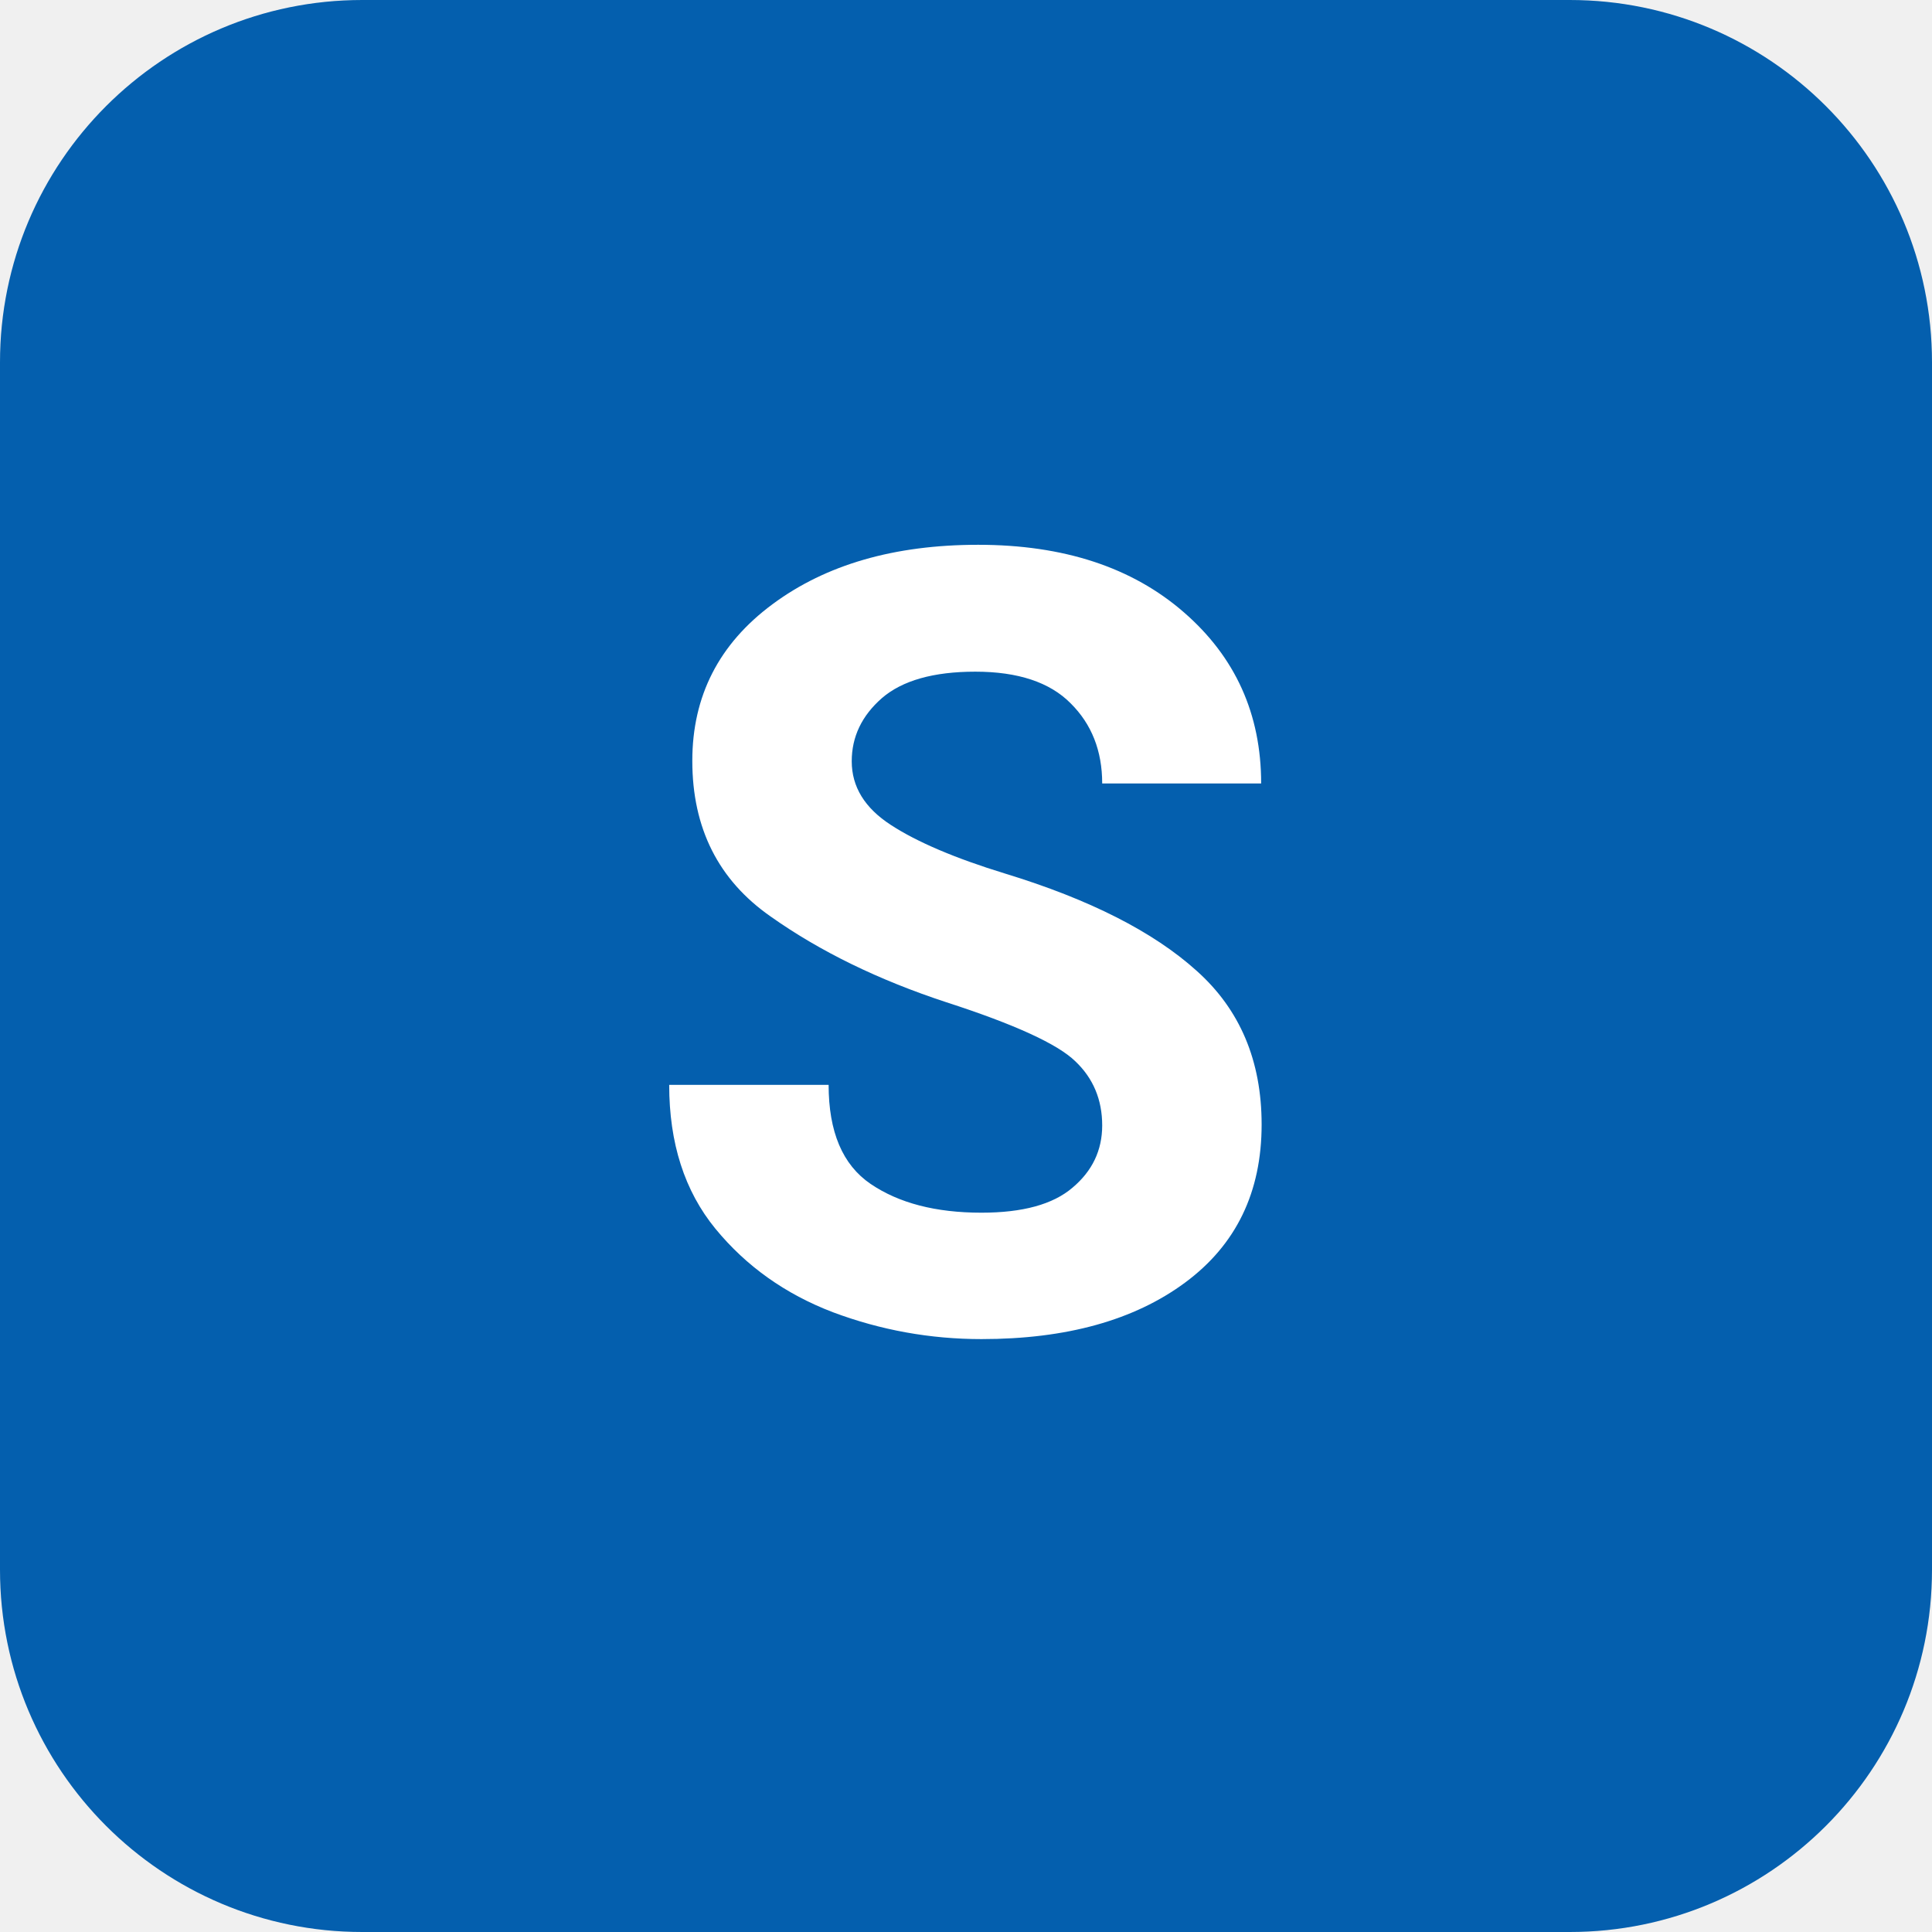
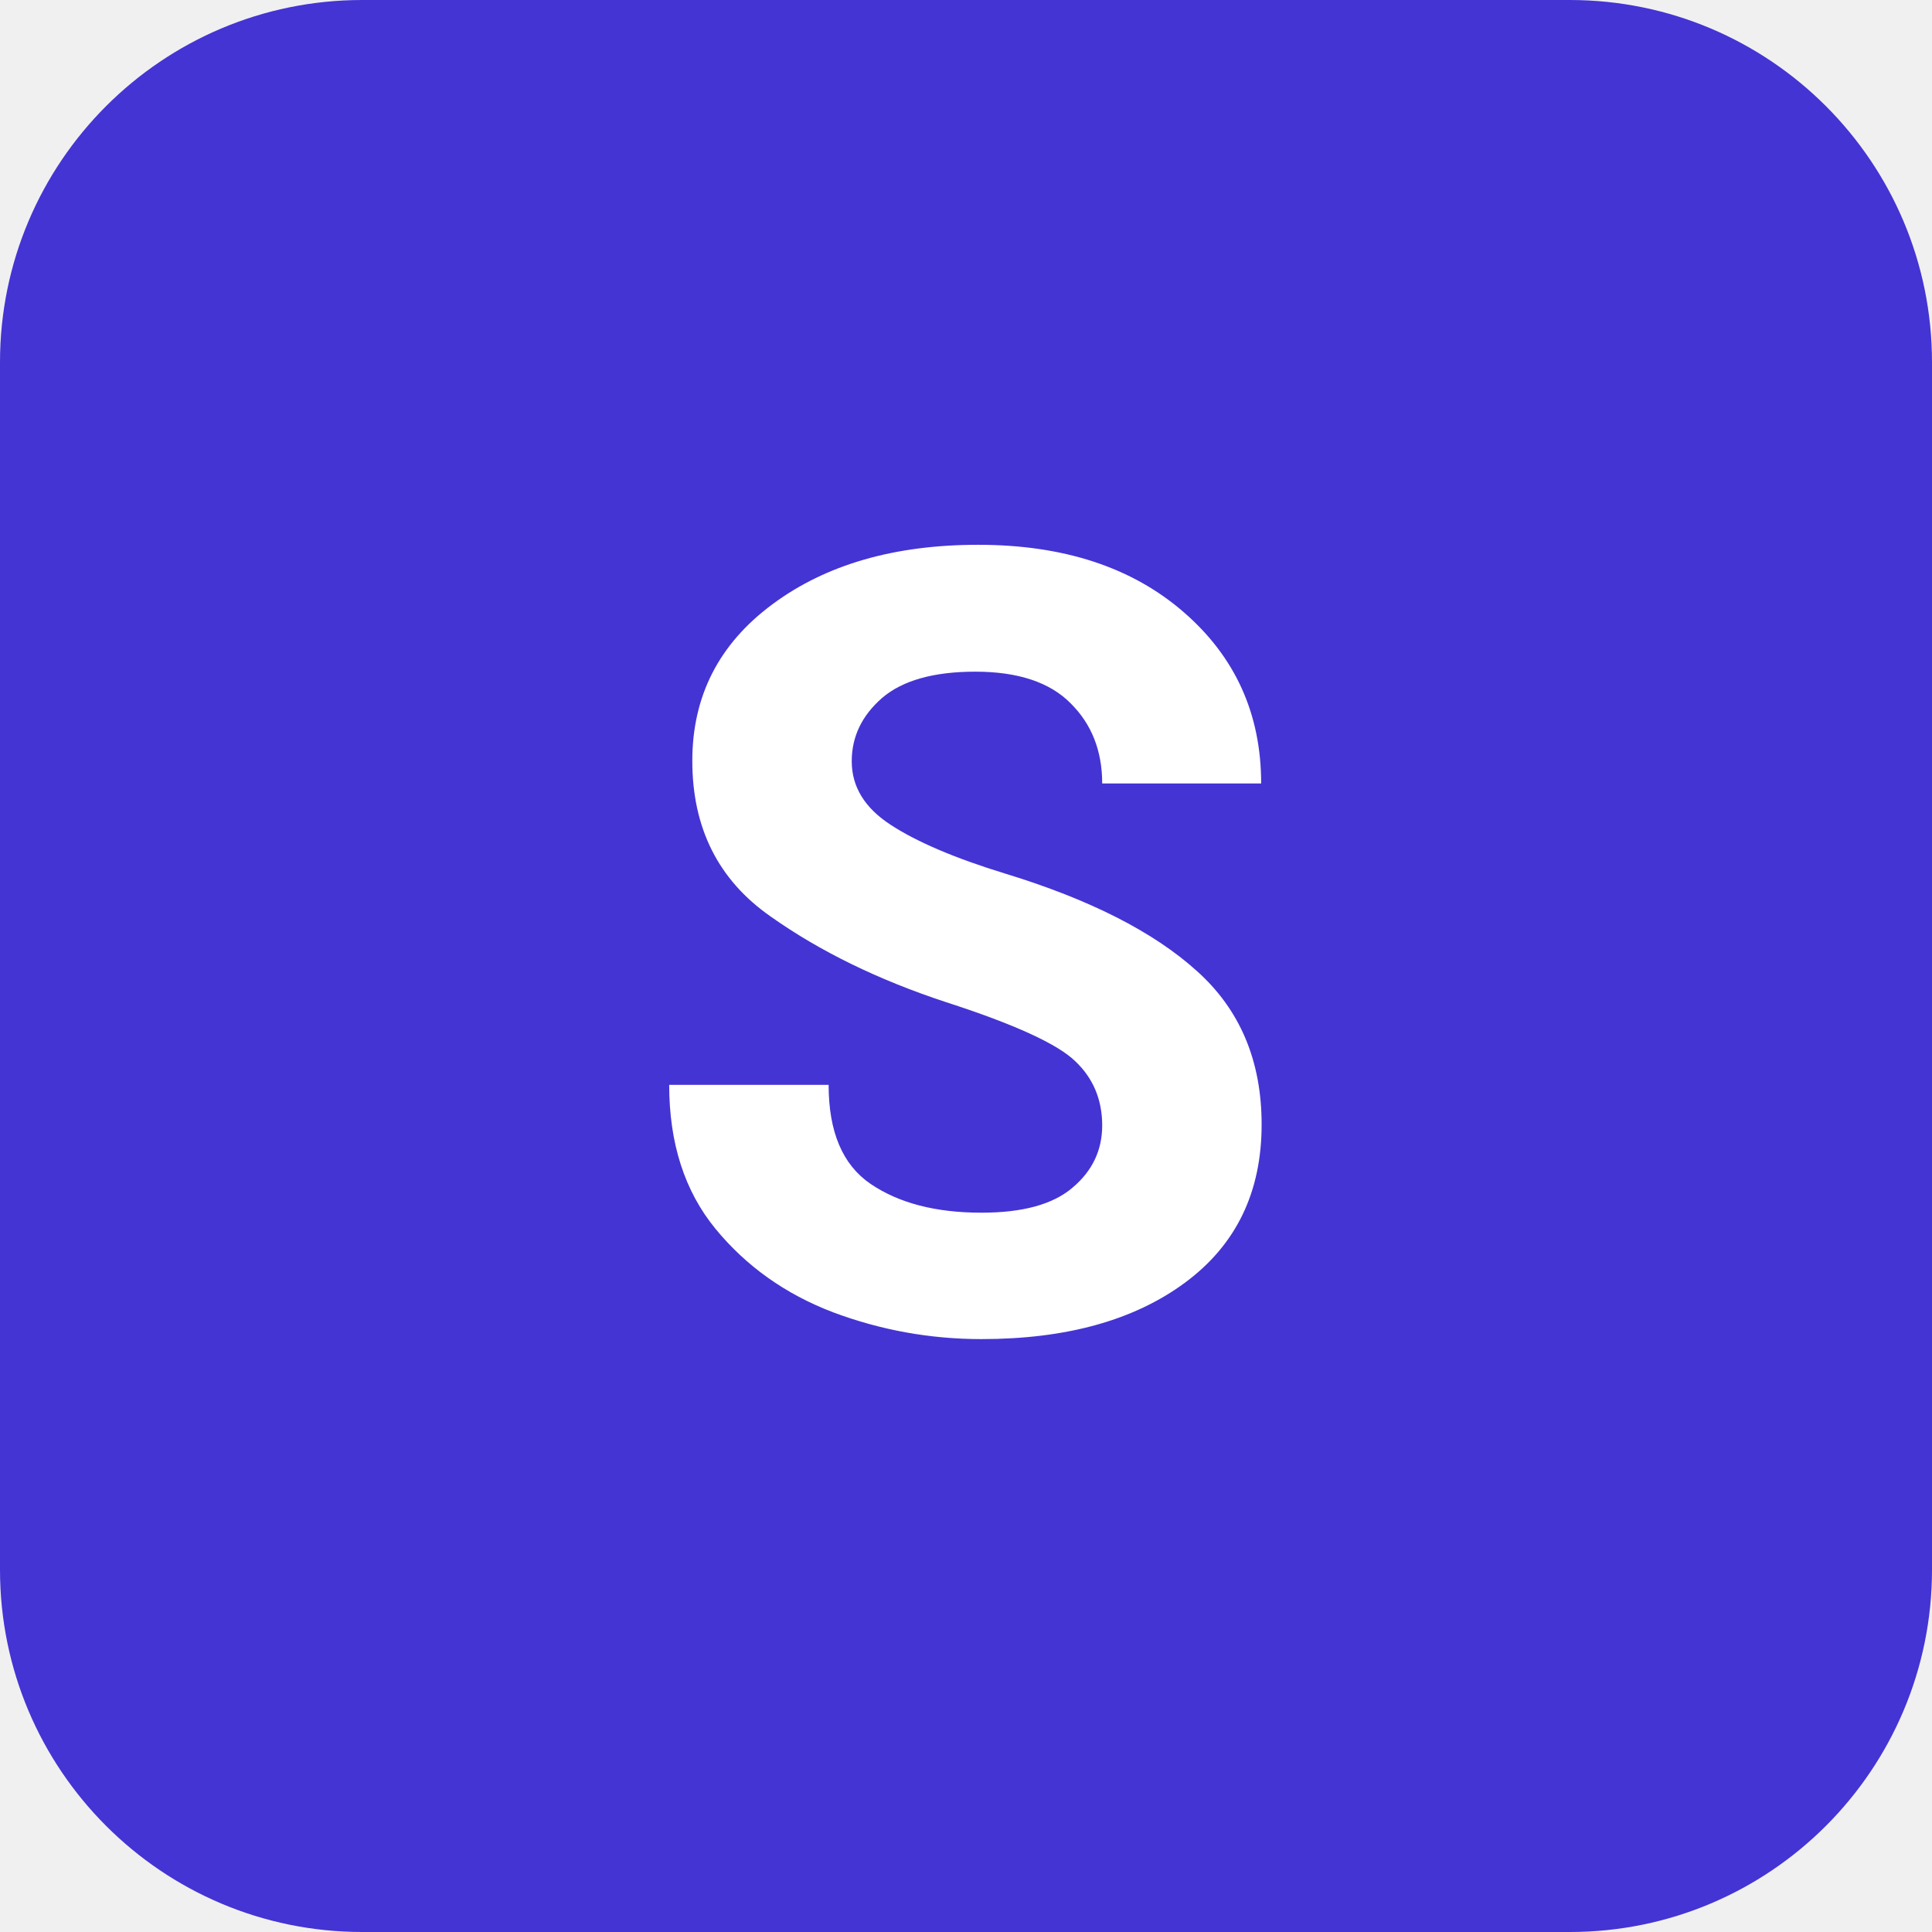
<svg xmlns="http://www.w3.org/2000/svg" viewBox="0 0 64 64">
-   <rect width="64" height="64" rx="12" fill="#045FAE" />
+   <rect width="64" height="64" rx="12" fill="#4434D4" />
  <text x="32" y="44" text-anchor="middle" font-family="Roboto, Segoe UI, Arial, sans-serif" font-size="36" font-weight="700" fill="#FFFFFF">S</text>
</svg>
